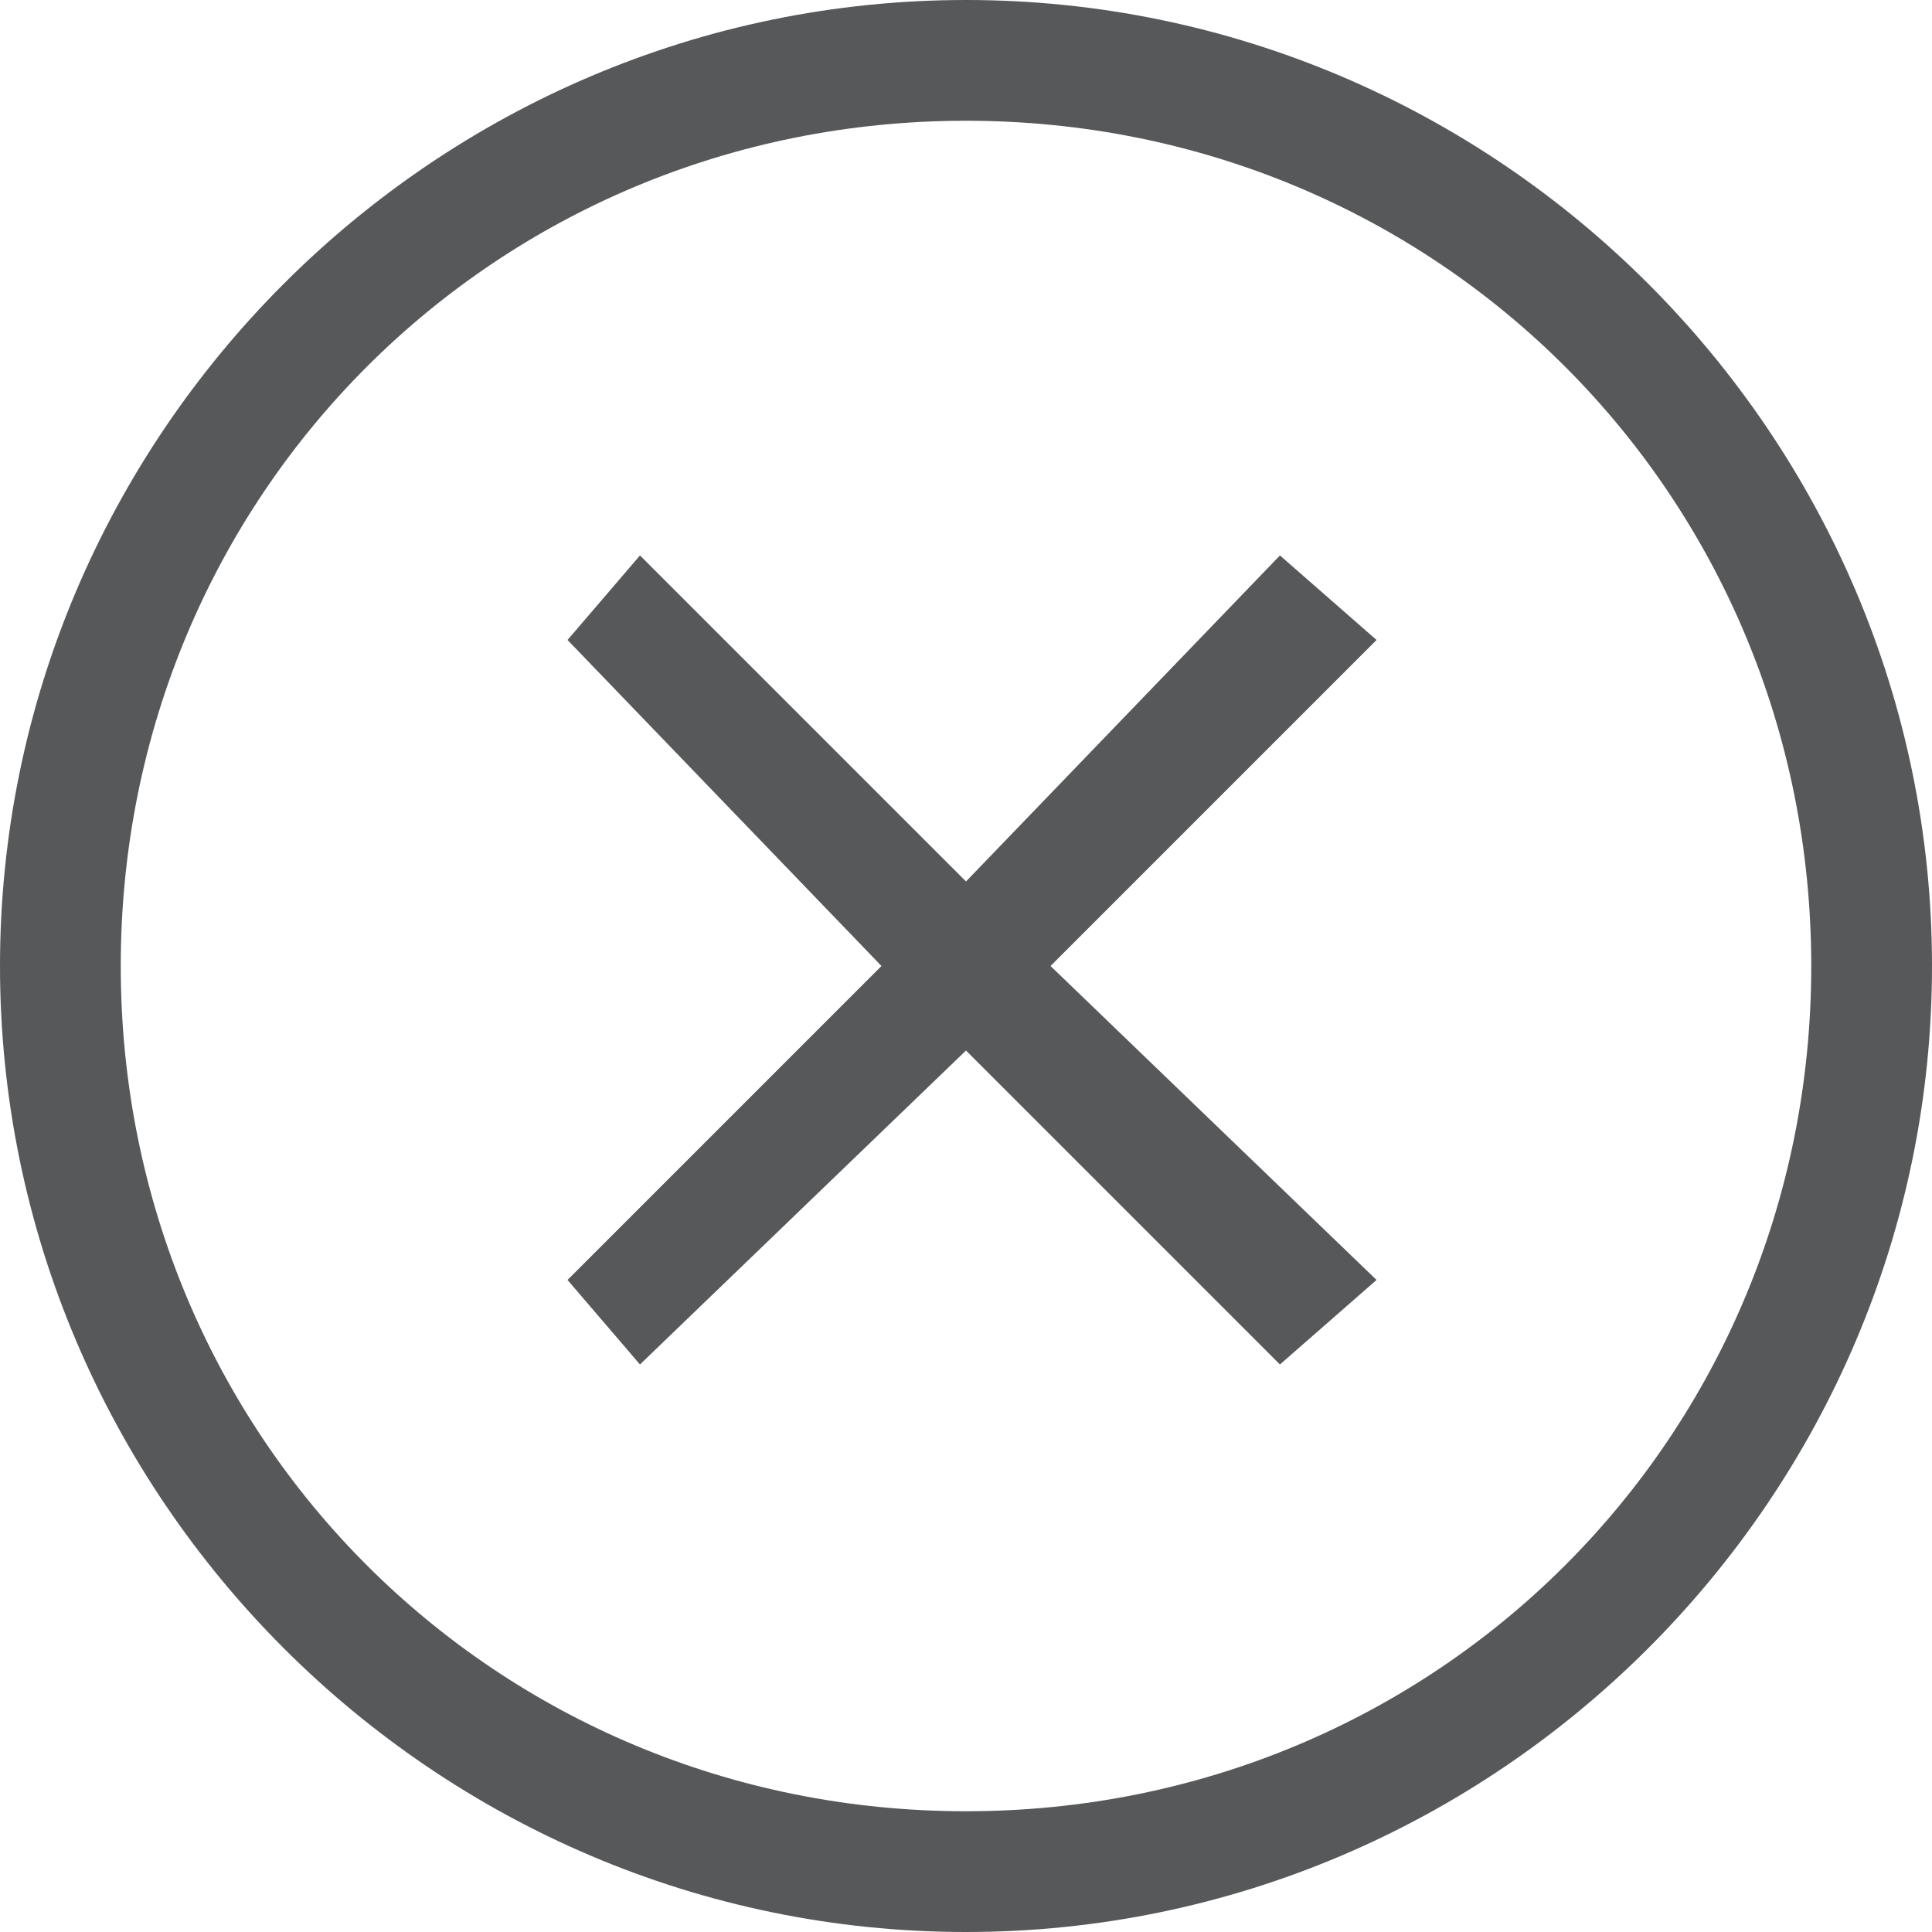
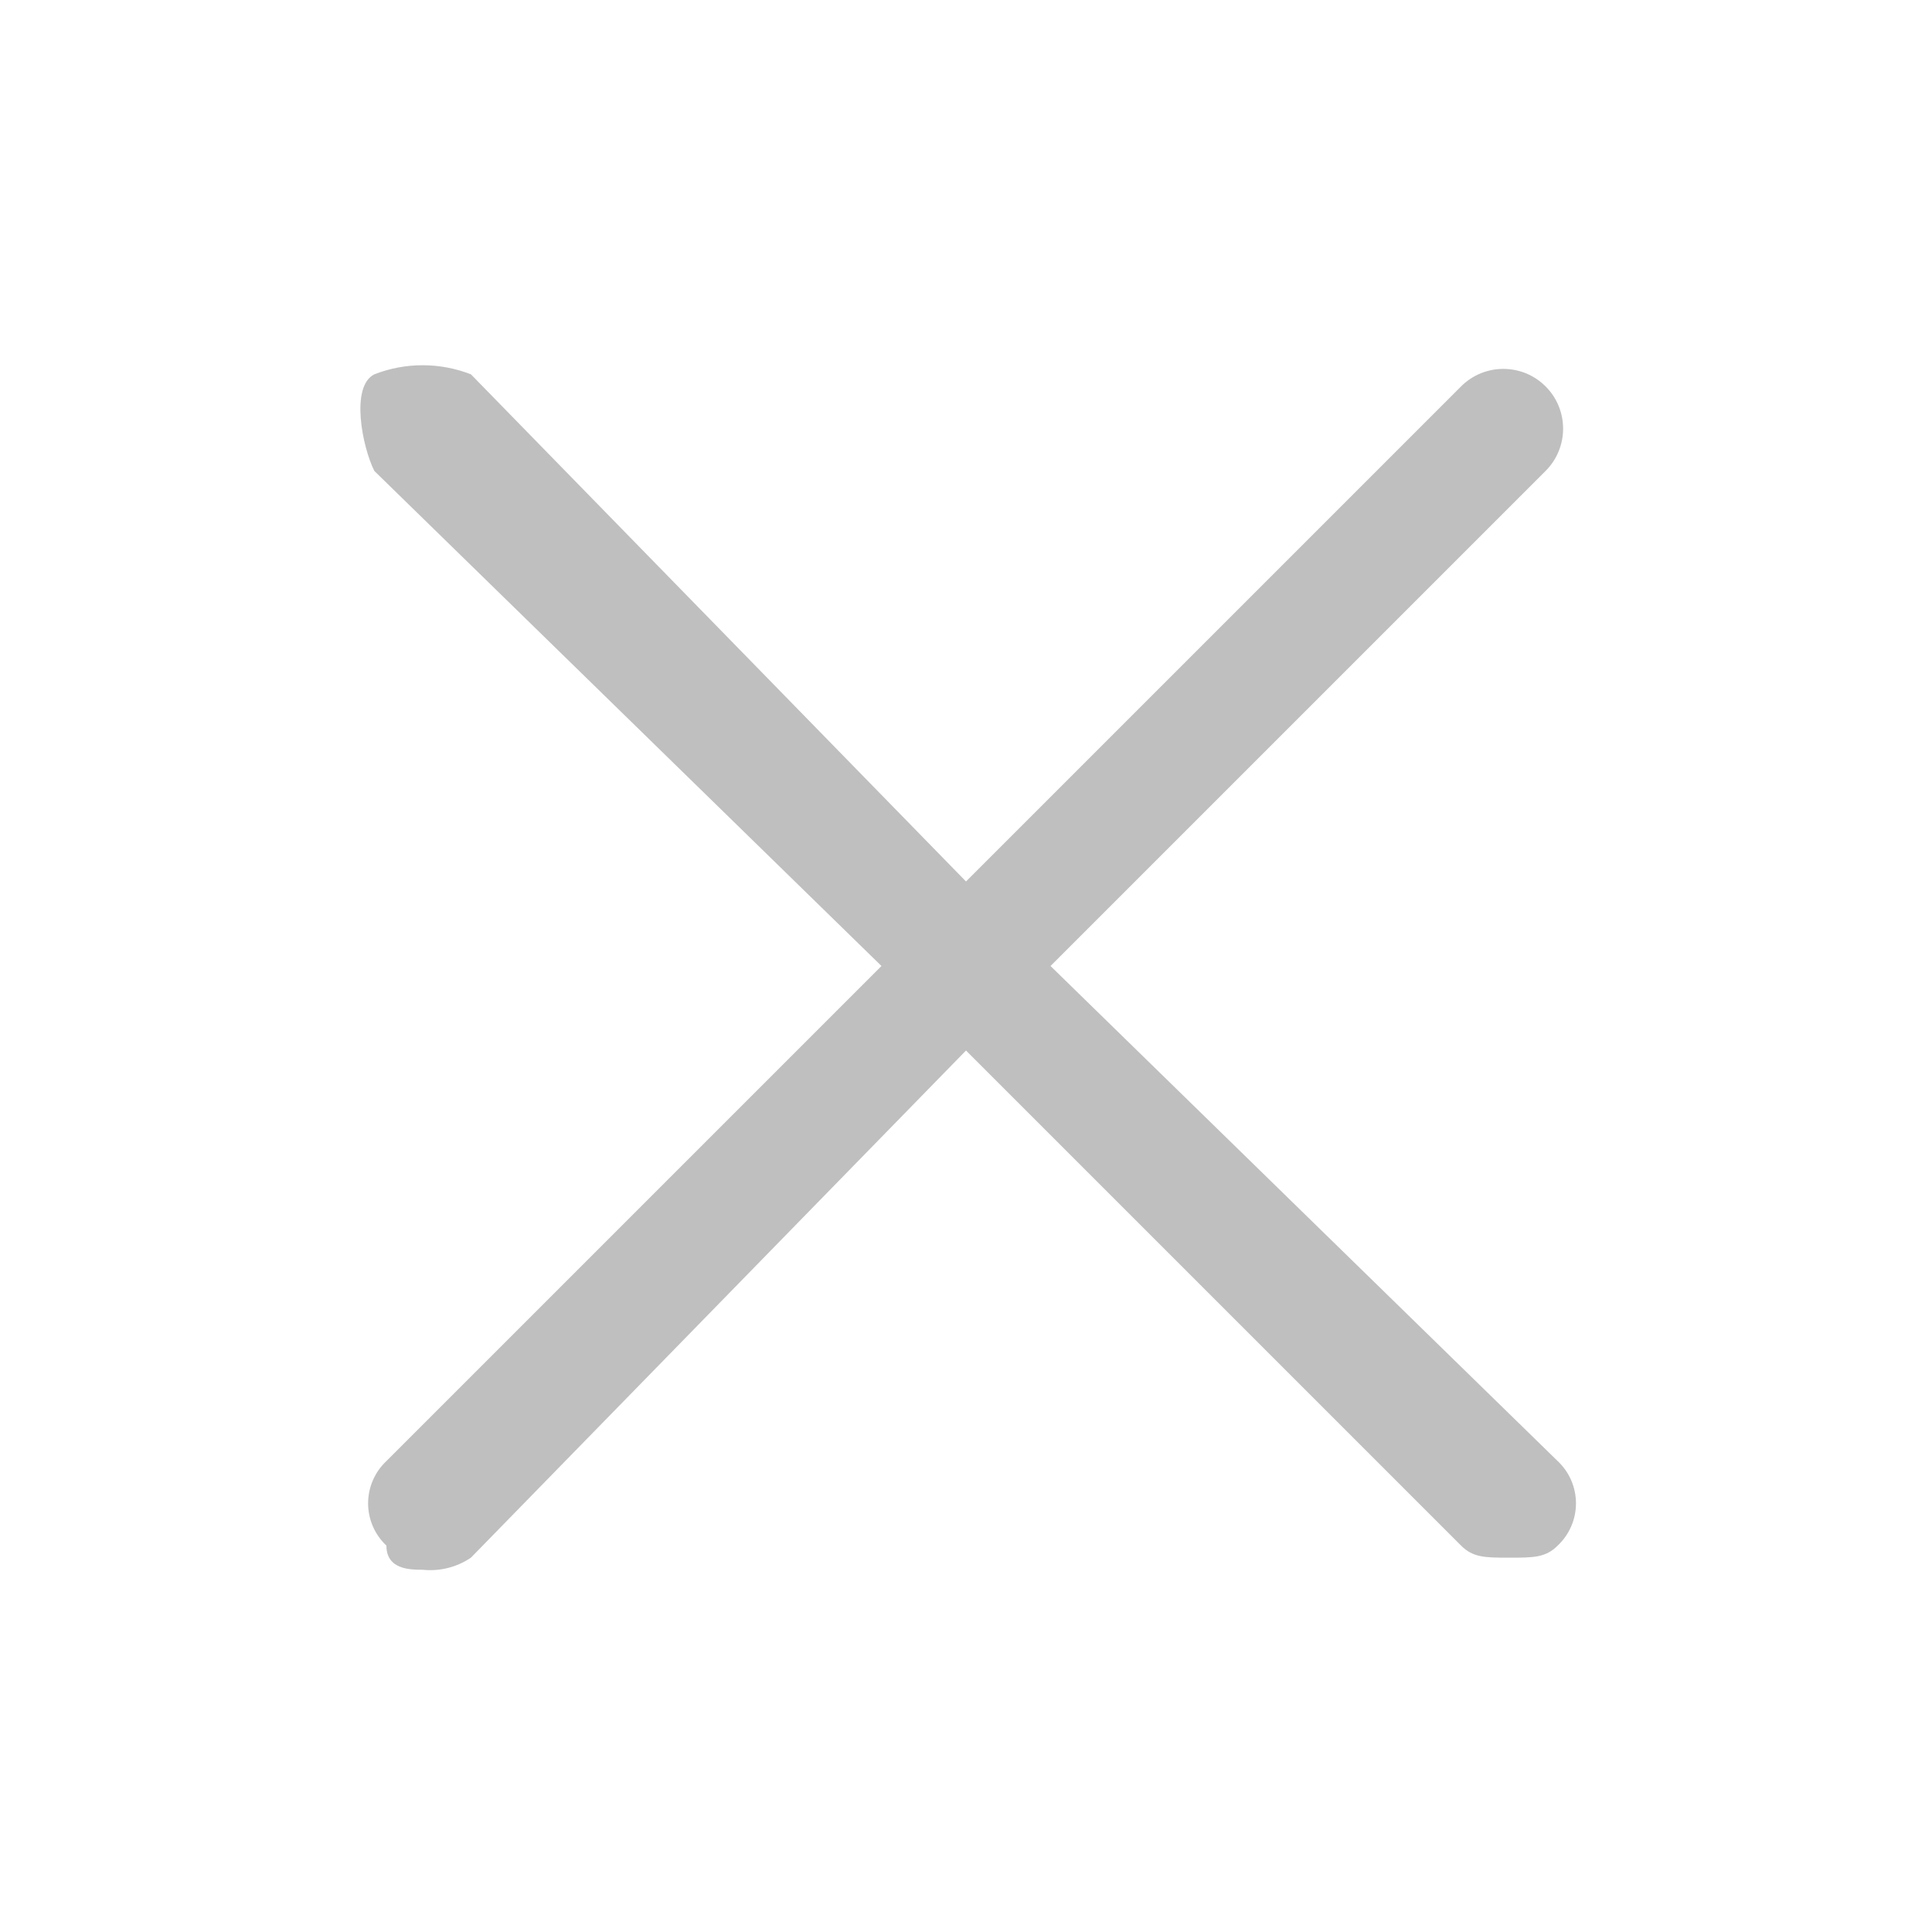
- <svg xmlns="http://www.w3.org/2000/svg" version="1.1" id="edit-clear-rtl-symbolic" x="0px" y="0px" viewBox="0 0 16 16" style="enable-background:new 0 0 16 16;" xml:space="preserve">
-   <style type="text/css">
- 	.st0{opacity:0.75;}
- 	.st1{fill:#1F2022;}
- </style>
-   <g class="st0">
-     <path class="st1" d="M8,1c3.9,0,7,3.1,7,7s-3.1,7-7,7s-7-3.1-7-7S4.1,1,8,1 M8,0C3.6,0,0,3.6,0,8s3.6,8,8,8s8-3.6,8-8S12.4,0,8,0z" />
-     <polygon class="st1" points="11.4,5.3 10.6,4.6 8,7.3 5.3,4.6 4.7,5.3 7.3,8 4.7,10.6 5.3,11.3 8,8.7 10.6,11.3 11.4,10.6 8.7,8     " />
-   </g>
+ <svg xmlns="http://www.w3.org/2000/svg" id="图层_17" data-name="图层 17" viewBox="0 0 16 16">
+   <defs>
+     <style>.cls-1{fill:#bfbfbf;isolation:isolate;}</style>
+   </defs>
+   <path class="cls-1" d="M8.7,8l4.1-4.1a.49.49,0,0,0-.7-.7L8,7.3,3.9,3.1a1.1,1.1,0,0,0-.8,0c-.2.1-.1.6,0,.8L7.3,8,3.2,12.1a.48.48,0,0,0,0,.7c0,.2.2.2.3.2a.6.6,0,0,0,.4-.1L8,8.7l4.1,4.1c.1.1.2.1.4.1s.3,0,.4-.1a.48.48,0,0,0,0-.7Z" />
</svg>
